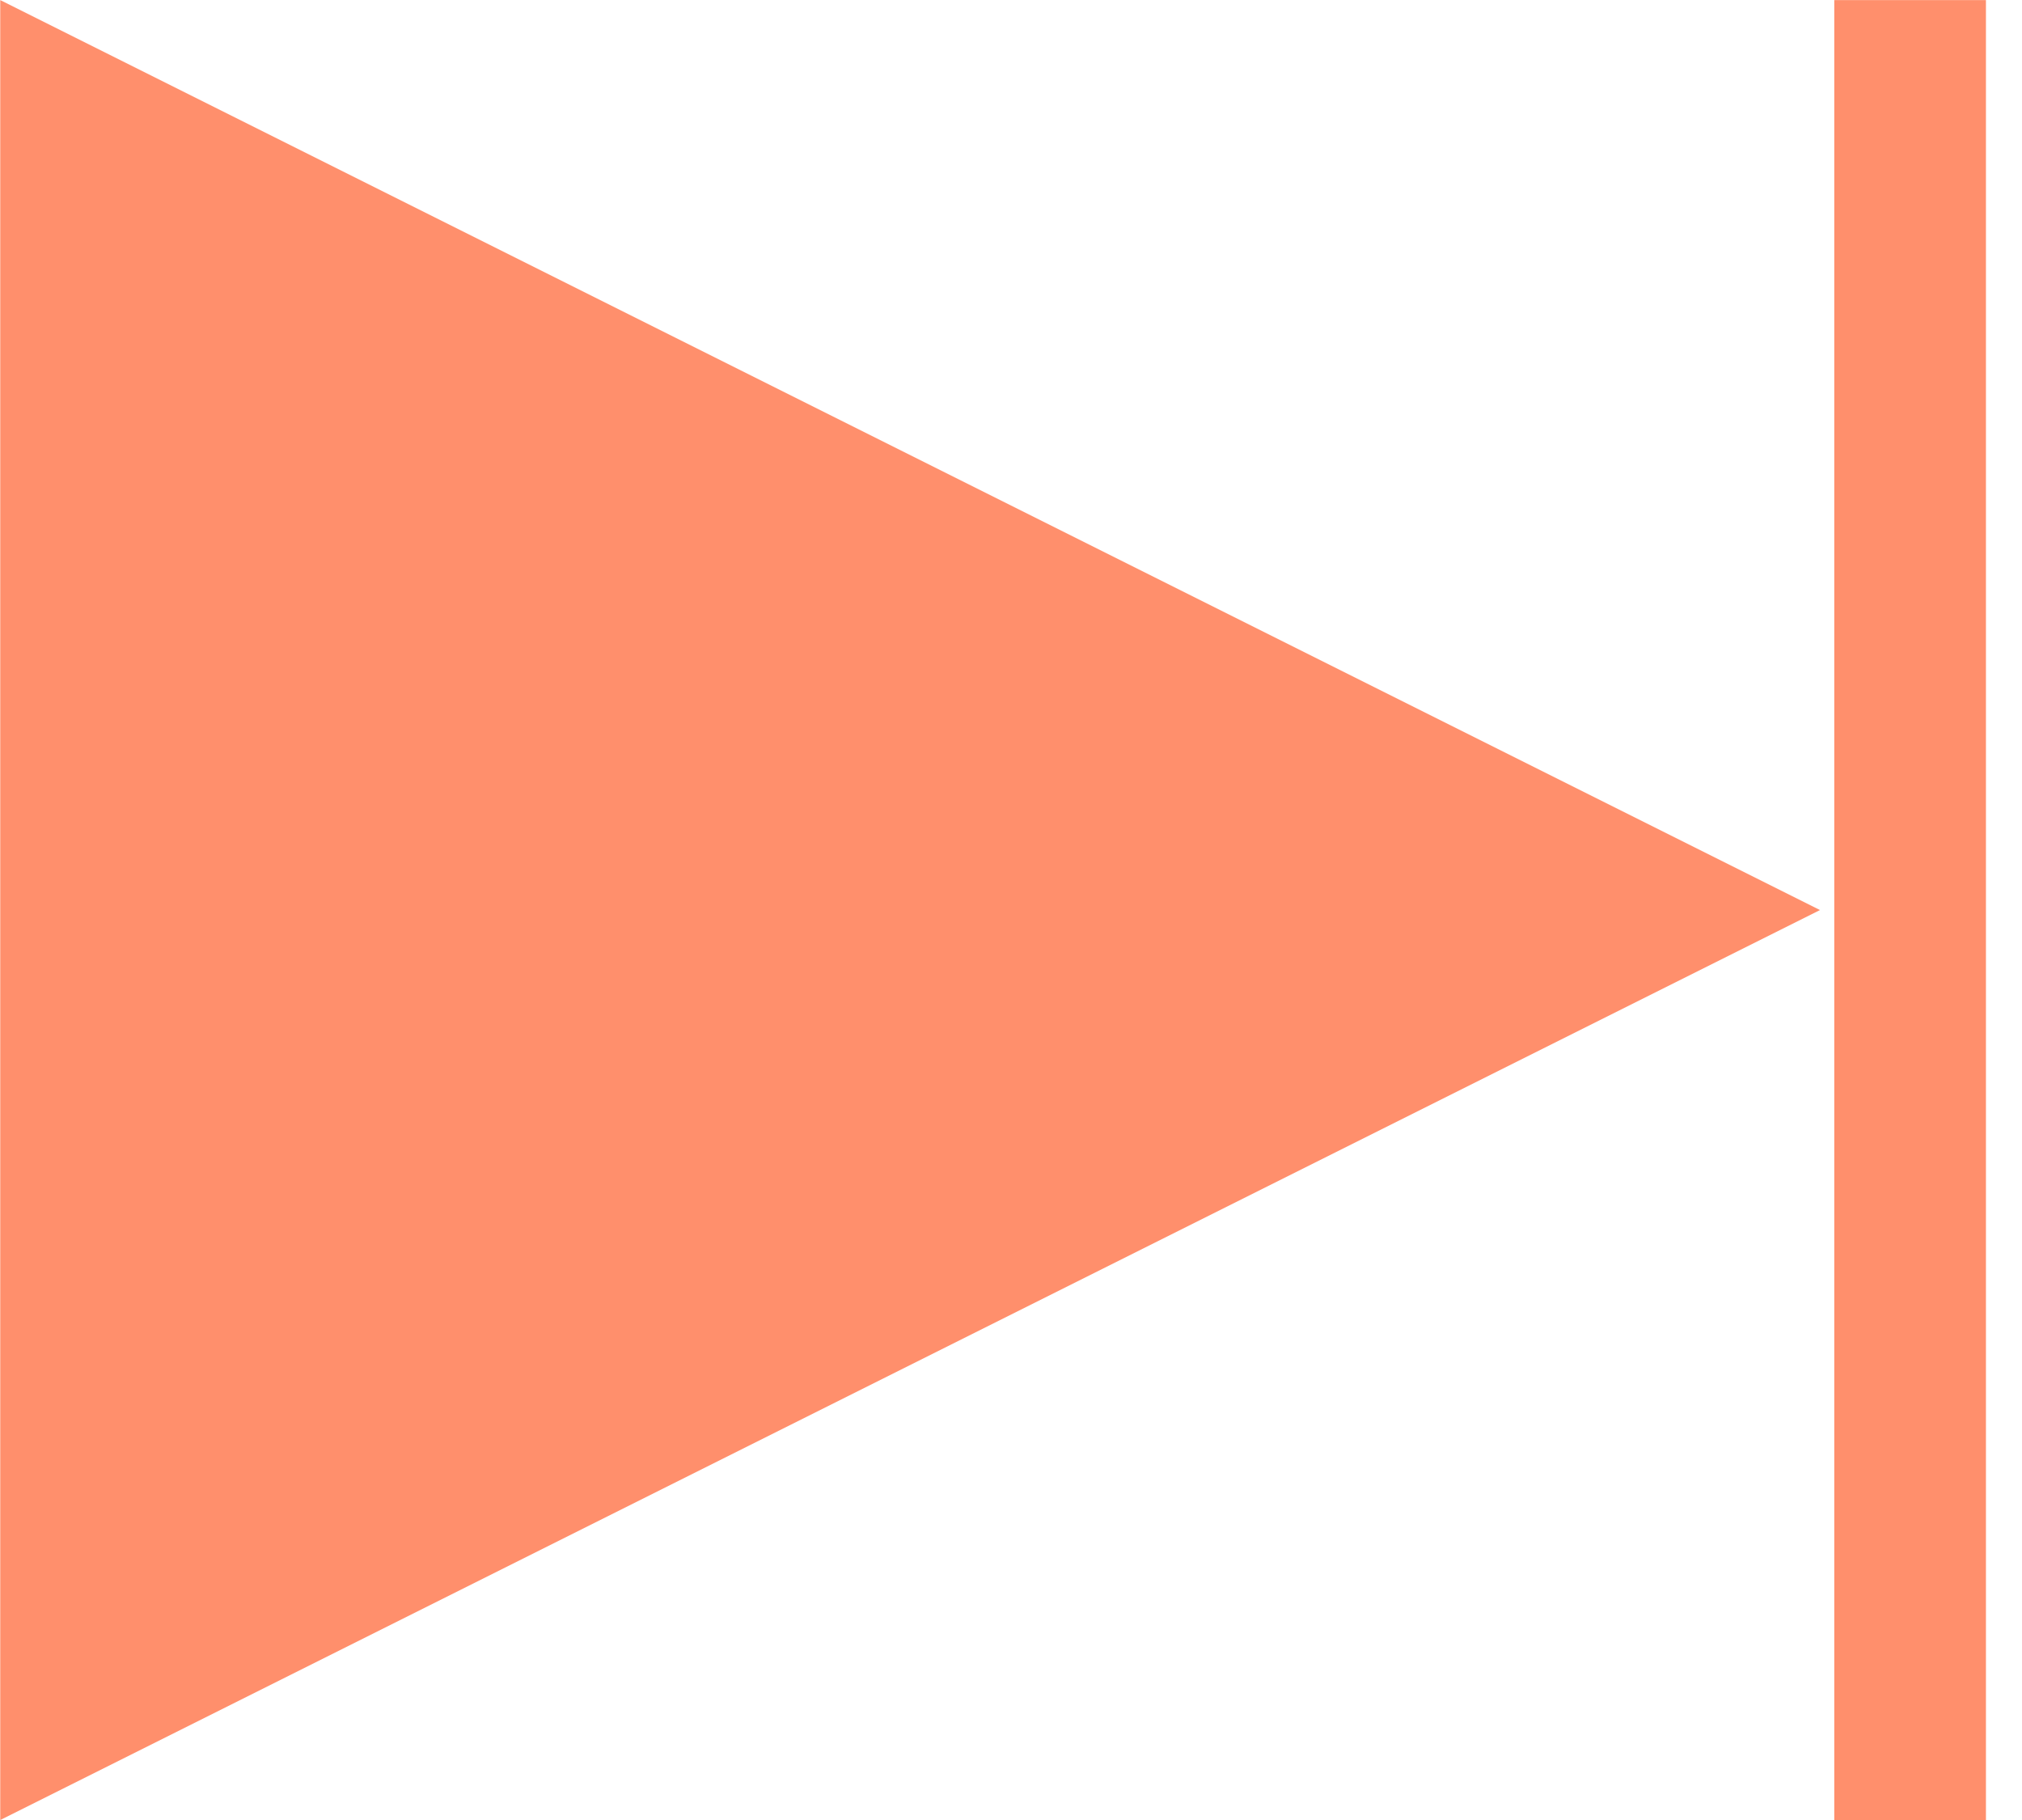
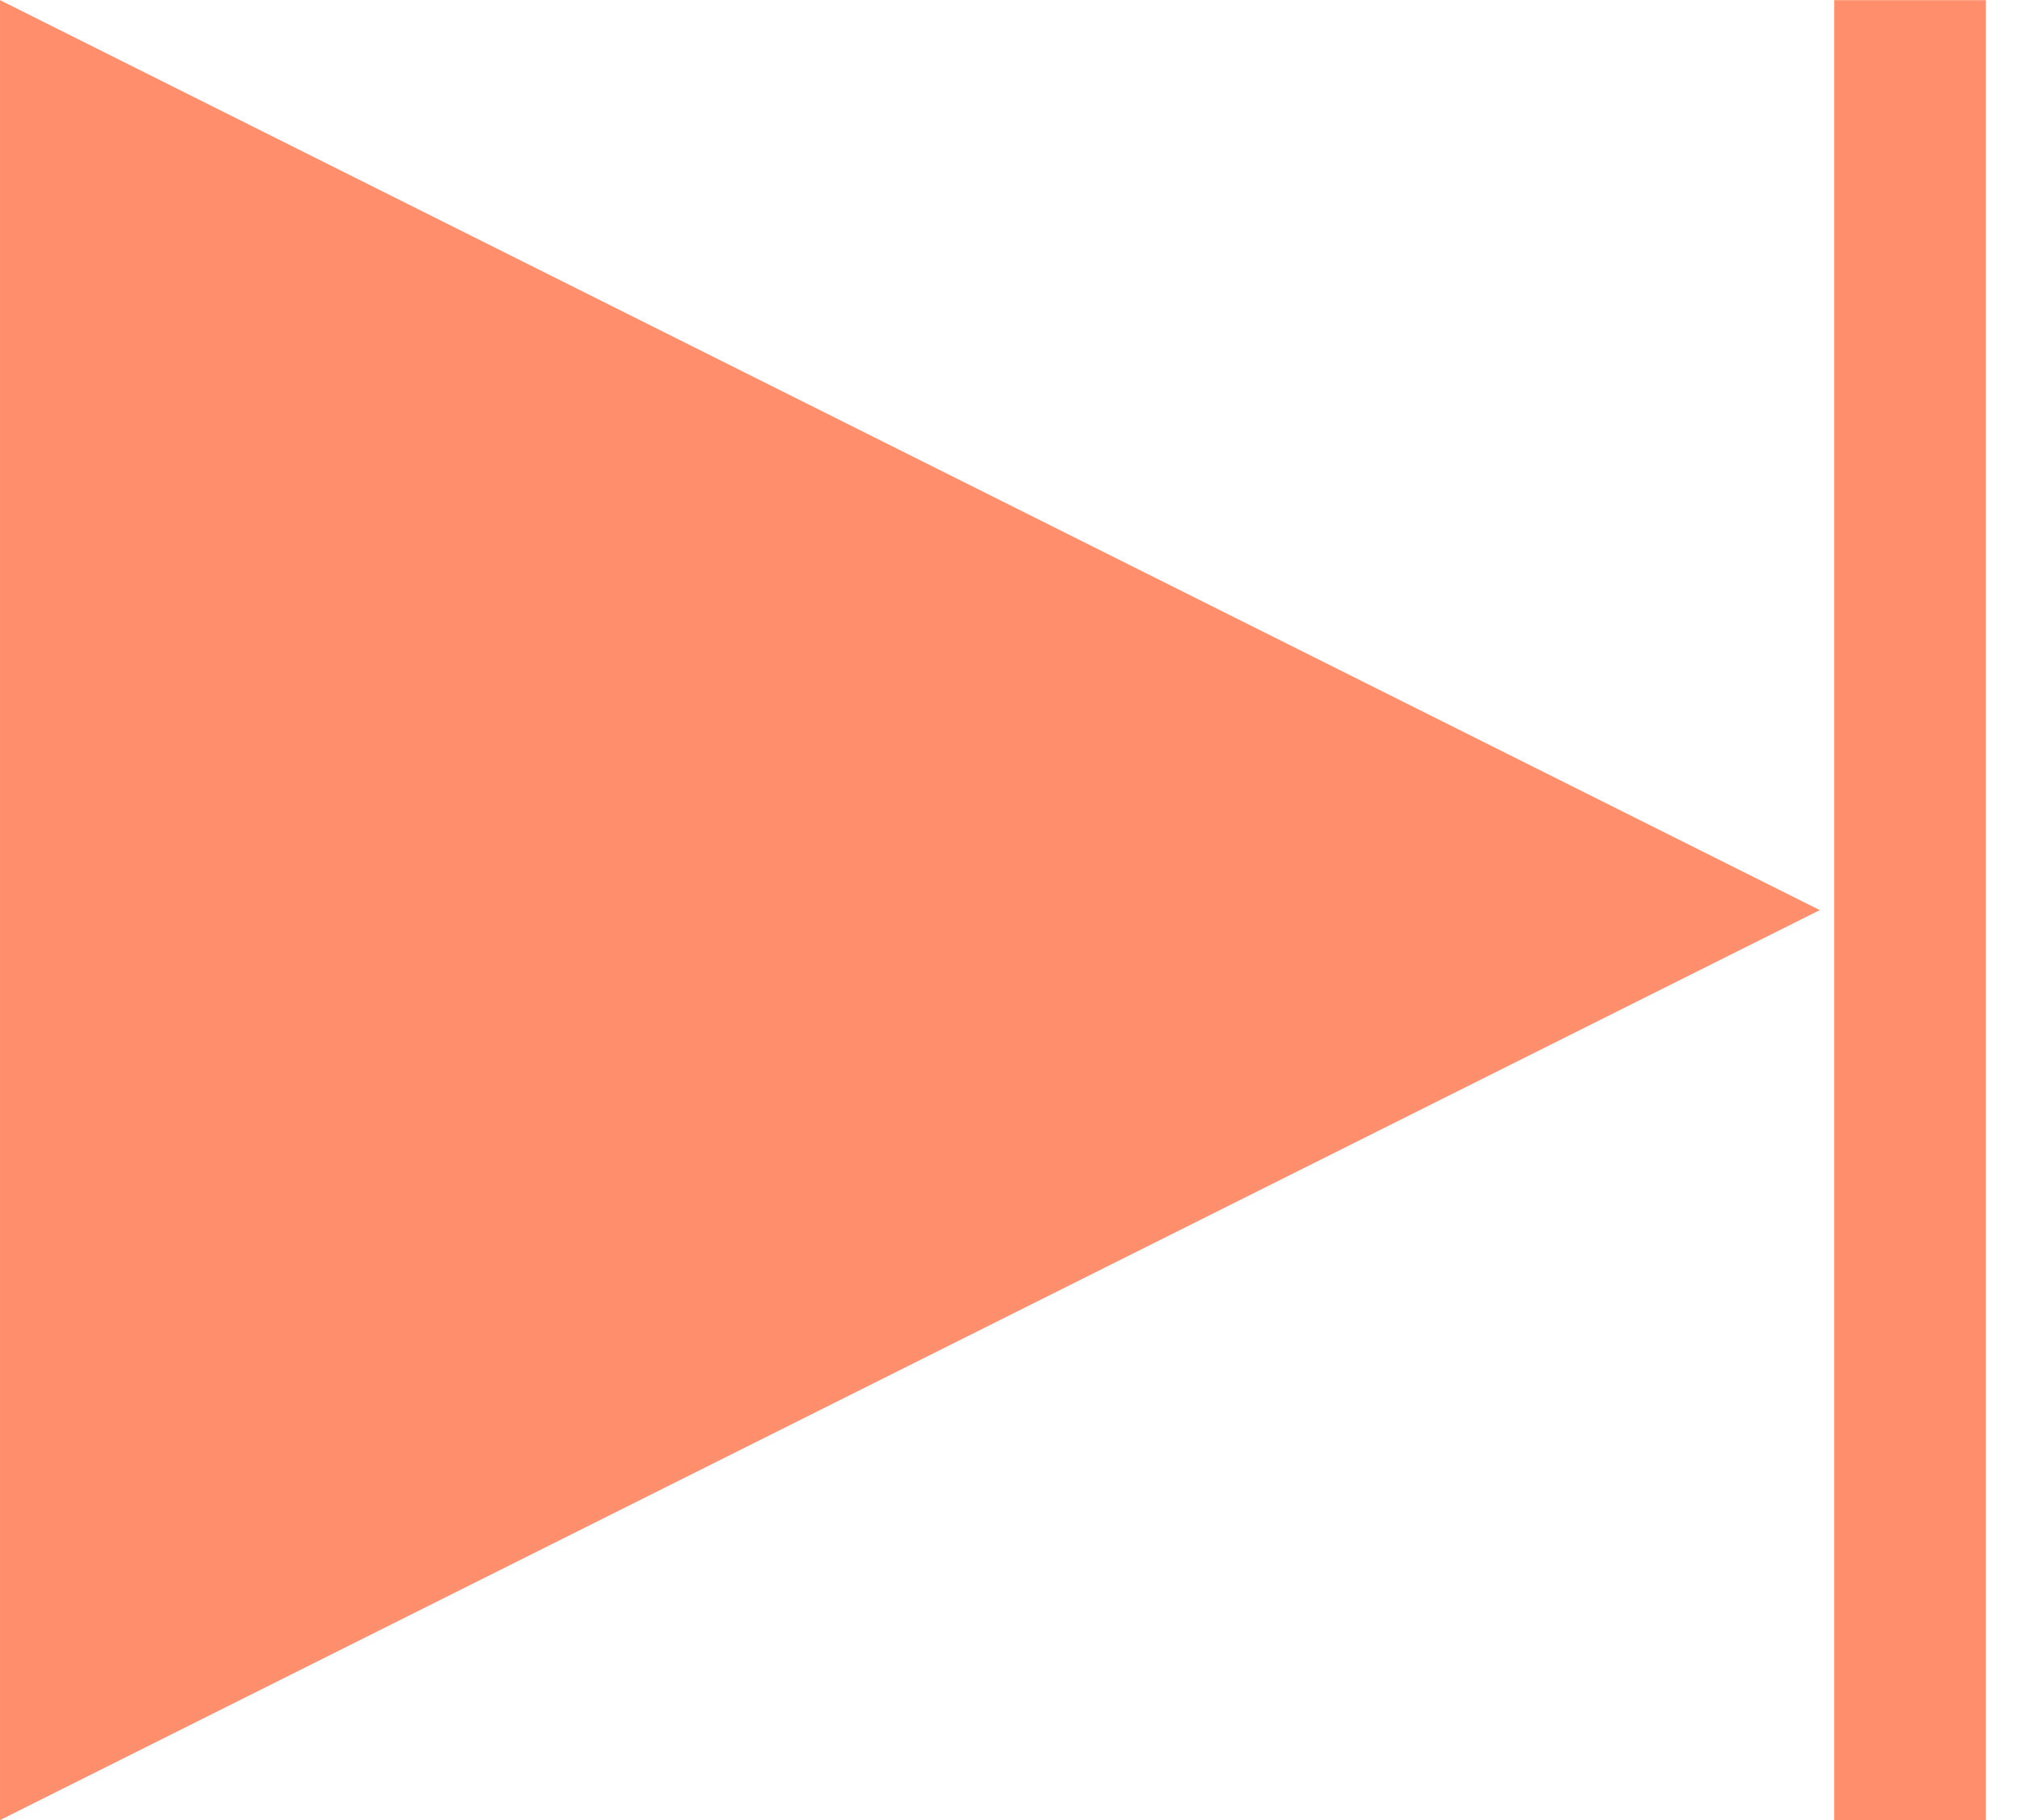
<svg xmlns="http://www.w3.org/2000/svg" width="100%" height="100%" viewBox="0 0 40 36" version="1.1" xml:space="preserve" style="fill-rule:evenodd;clip-rule:evenodd;stroke-linejoin:round;stroke-miterlimit:1.414;">
-   <g transform="matrix(1,0,0,1,-65.7174,-118)">
-     <g transform="matrix(3.84043,0,0,2.59048,-2096.87,-932.571)">
-       <g>
-         <g transform="matrix(0.260388,0,0,0.386029,567.799,412.5)">
-           <g transform="matrix(1,0,0,1,-18,-18)">
-             <clipPath id="_clip1">
-               <rect x="0" y="0" width="36" height="36" />
-             </clipPath>
-             <g clip-path="url(#_clip1)">
-               <g id="play" transform="matrix(6.12322e-17,1,-1,6.12322e-17,372.999,-169.001)">
+   <g transform="matrix(1,0,0,1,-0.283245,-0.787234)">
+     <g transform="matrix(0.714286,0,0,0.770833,-227.143,-225.083)">
+       <g transform="matrix(1.4,0,0,1.2973,346.397,316.373)">
+         <g transform="matrix(1,0,0,1,-20,-18)">
+           <clipPath id="_clip1">
+             <rect x="0" y="0" width="40" height="36" />
+           </clipPath>
+           <g clip-path="url(#_clip1)">
+             <g transform="matrix(3.84043,0,0,2.59048,-2162.59,-1050.57)">
+               <g id="play" transform="matrix(1.59441e-17,0.386029,-0.260388,2.36374e-17,660.236,340.312)">
                <path d="M187,337L205,373L169,373L187,337Z" style="fill:rgb(255,143,108);" />
+               </g>
+               <g transform="matrix(0.260388,0,0,0.386029,537.407,360)">
+                 <rect x="135" y="118" width="3" height="36" style="fill:rgb(255,143,108);" />
              </g>
            </g>
          </g>
-         </g>
-         <g transform="matrix(0.260388,0,0,0.386029,537.407,360)">
-           <rect x="135" y="118" width="3" height="36" style="fill:rgb(255,143,108);" />
        </g>
      </g>
    </g>
  </g>
</svg>
